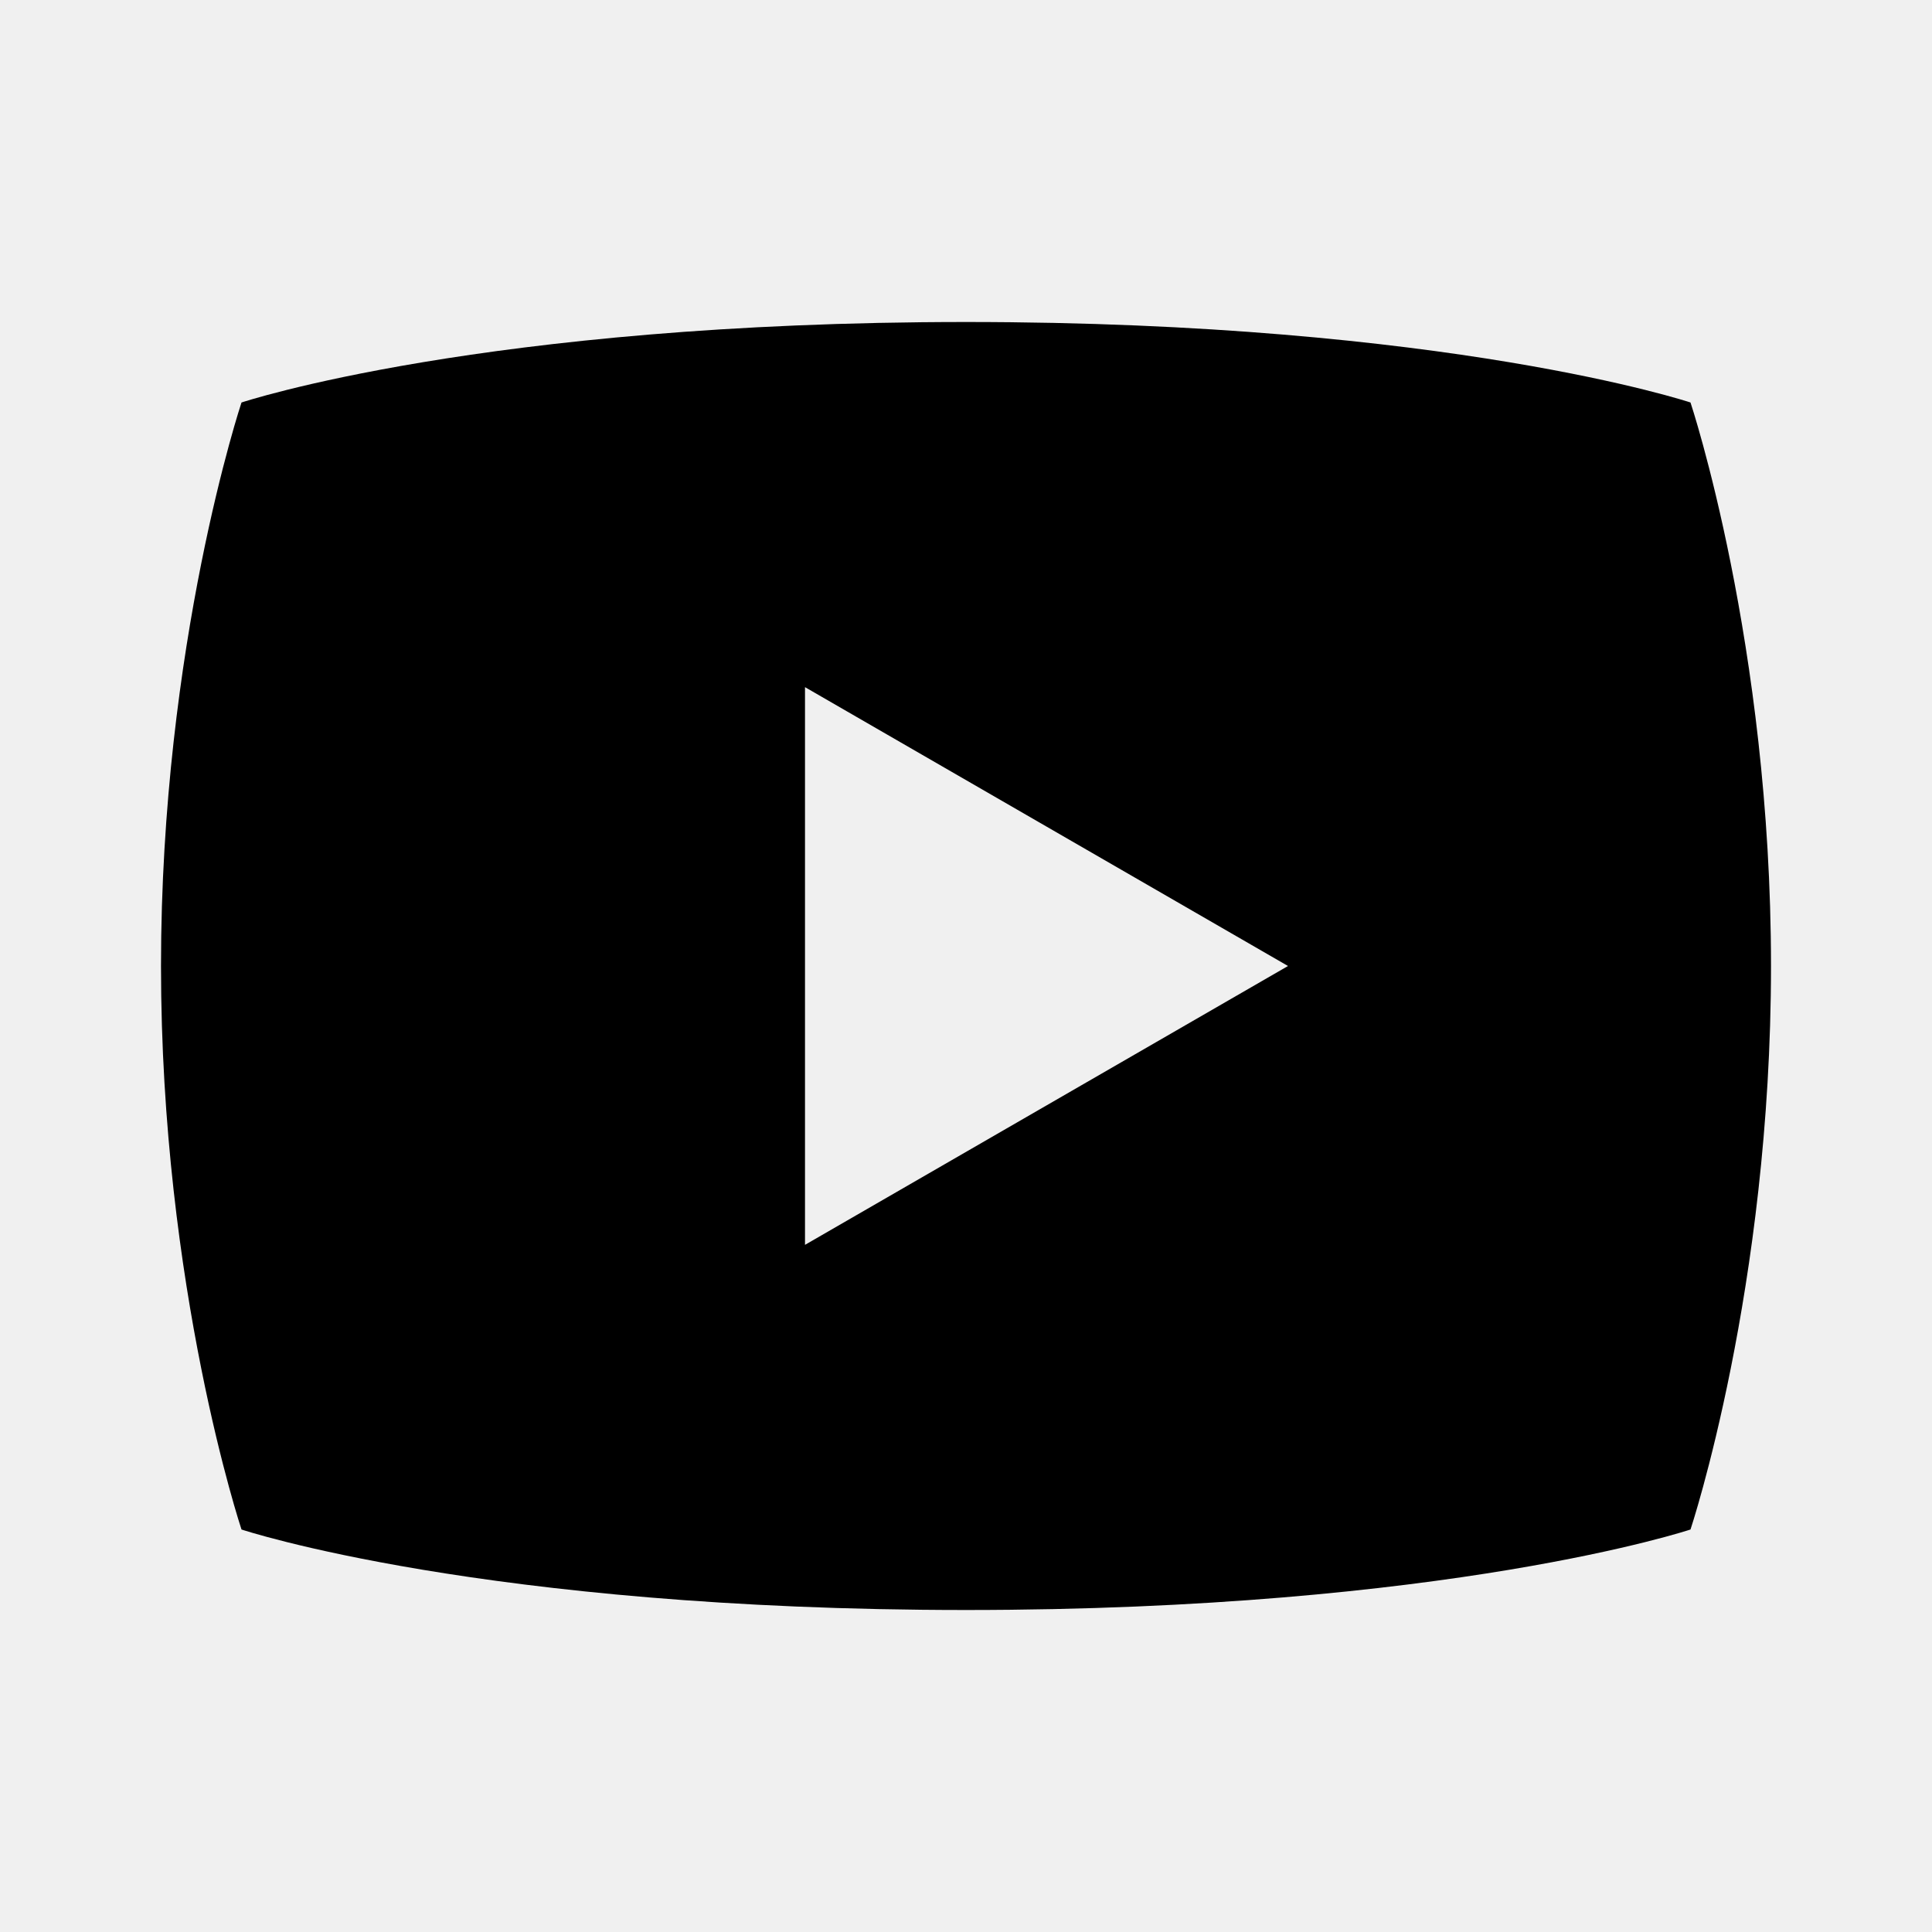
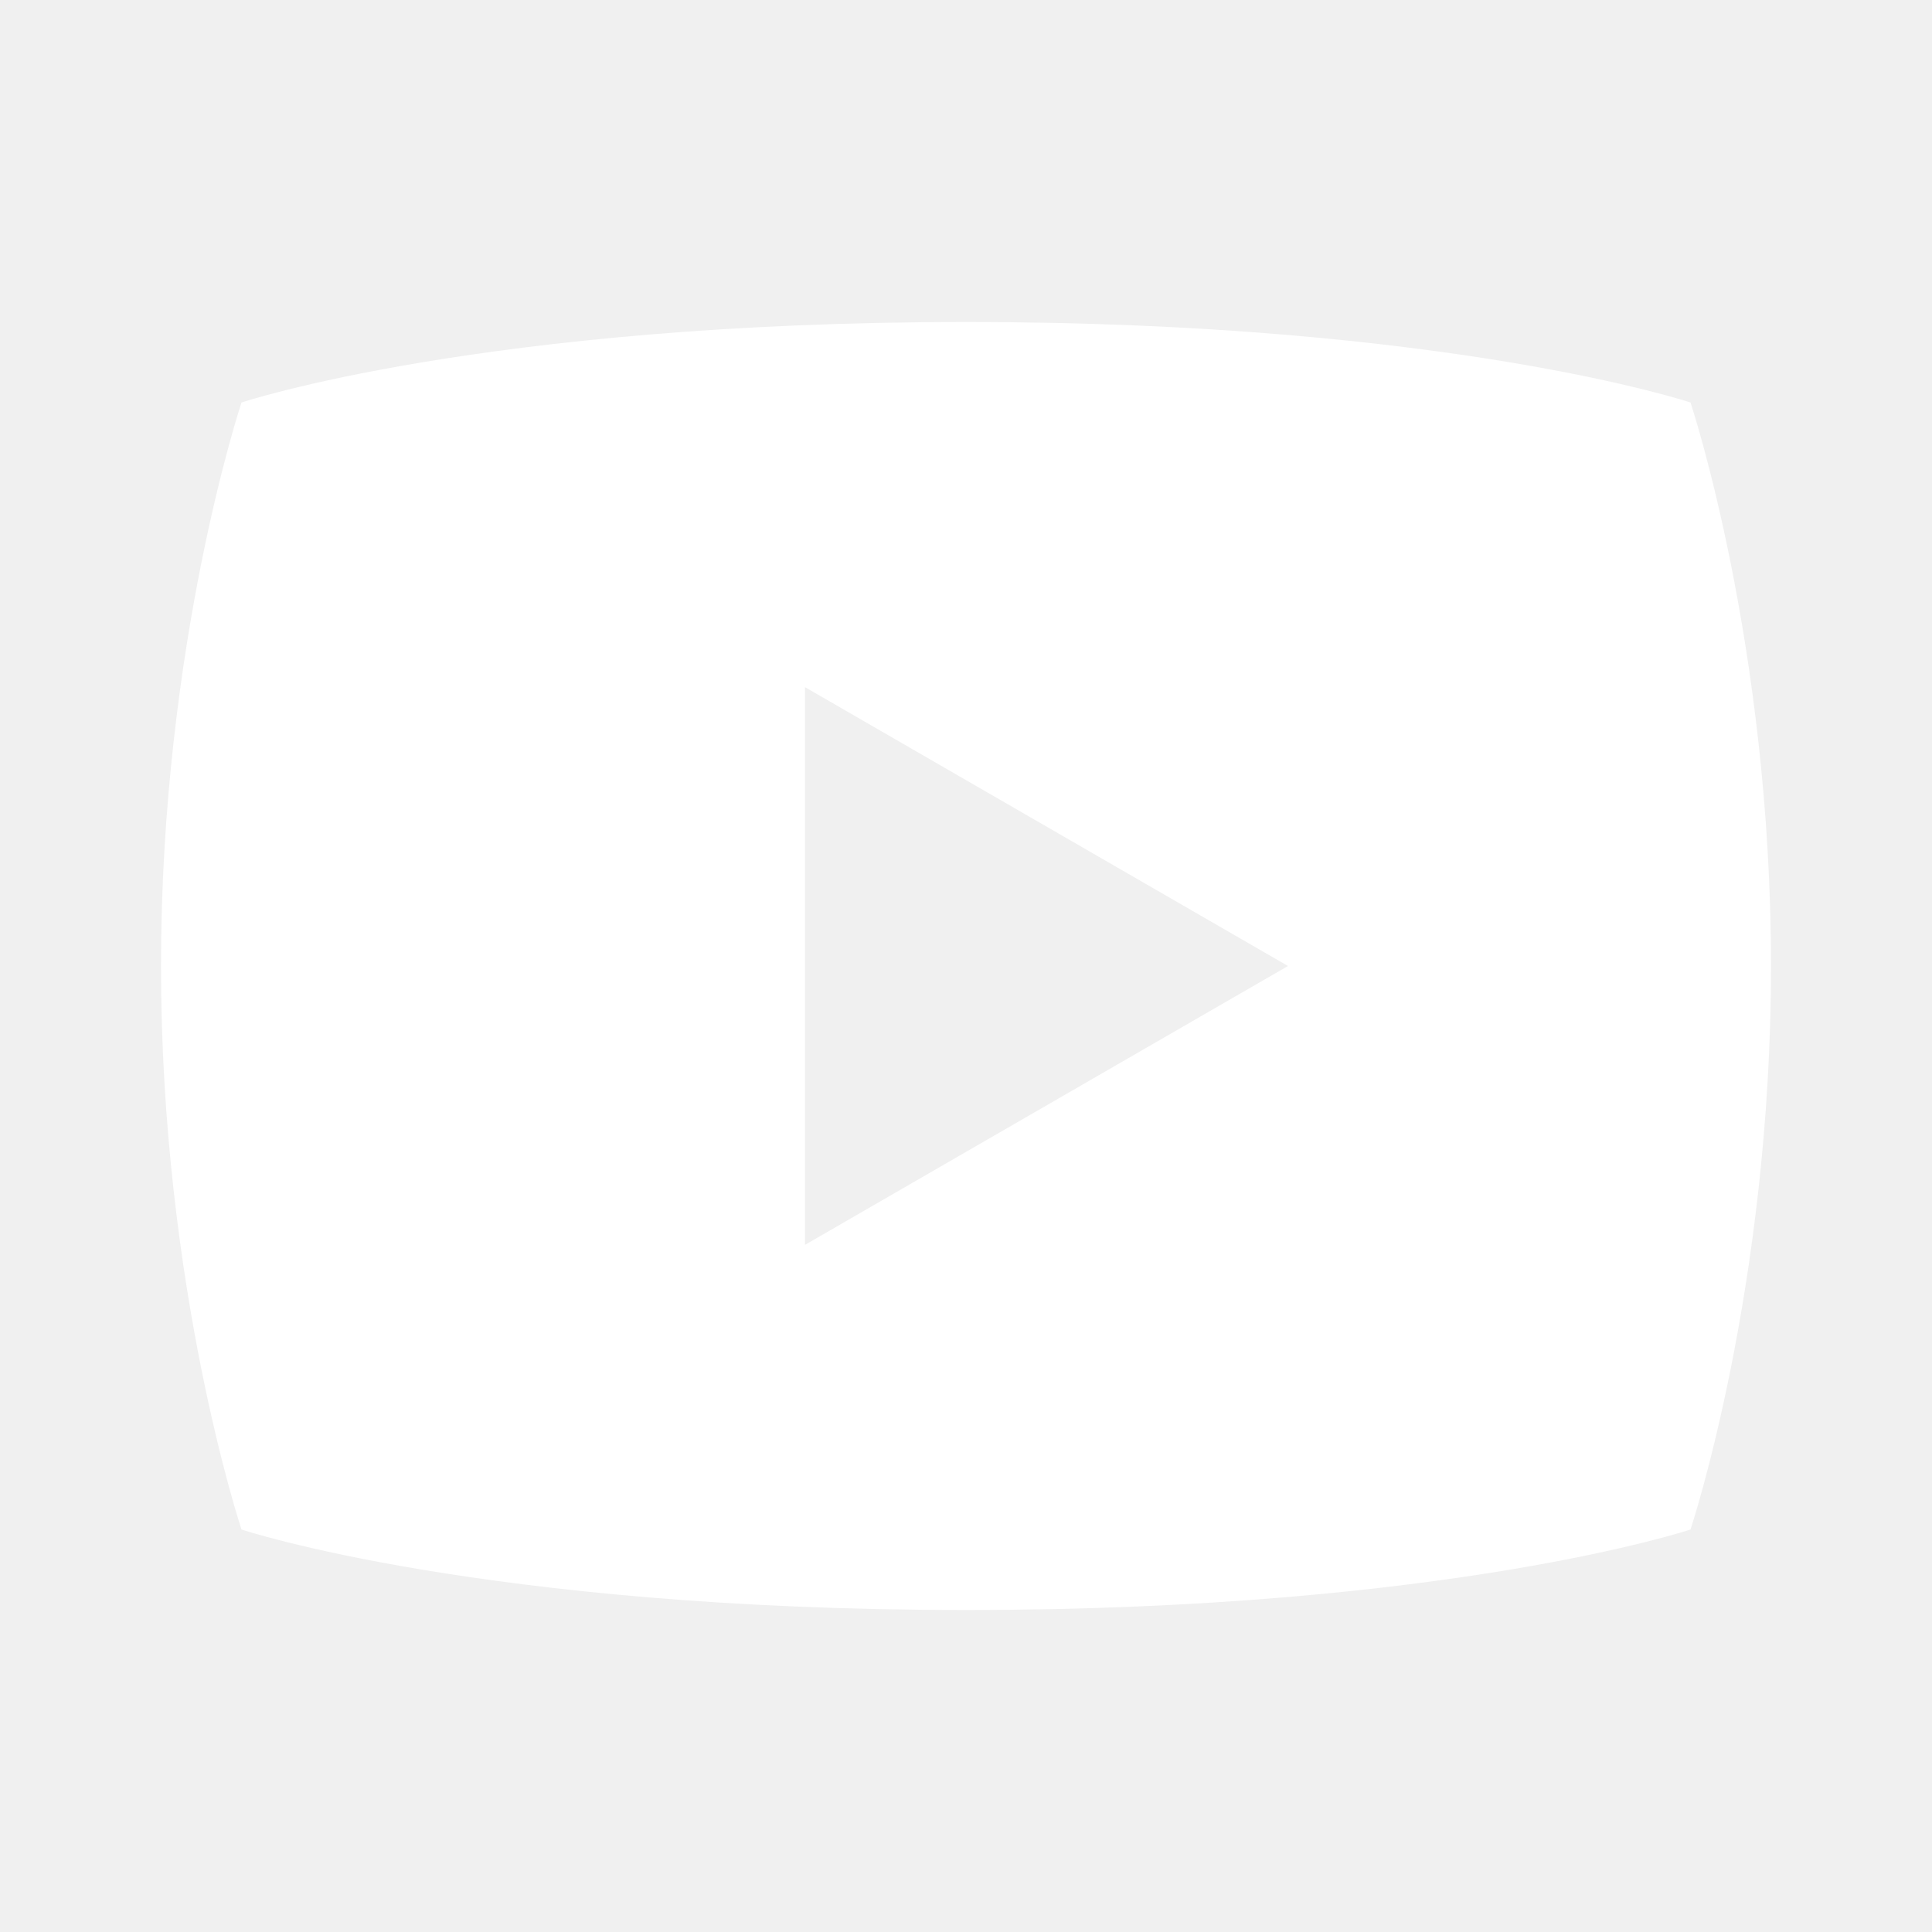
<svg xmlns="http://www.w3.org/2000/svg" viewBox="0 0 24 24" width="24px" height="24px">
-   <path d="M21,5c0,0-3-1-9-1S3,5,3,5s-1,3-1,7s1,7,1,7s3,1,9,1s9-1,9-1s1-3,1-7S21,5,21,5z M10,15.464V8.536L16,12L10,15.464z" />
+   <path fill="#FFFFFF" d="M21,5c0,0-3-1-9-1S3,5,3,5s-1,3-1,7s1,7,1,7s3,1,9,1s9-1,9-1s1-3,1-7S21,5,21,5z M10,15.464V8.536L16,12L10,15.464z" />
</svg>
